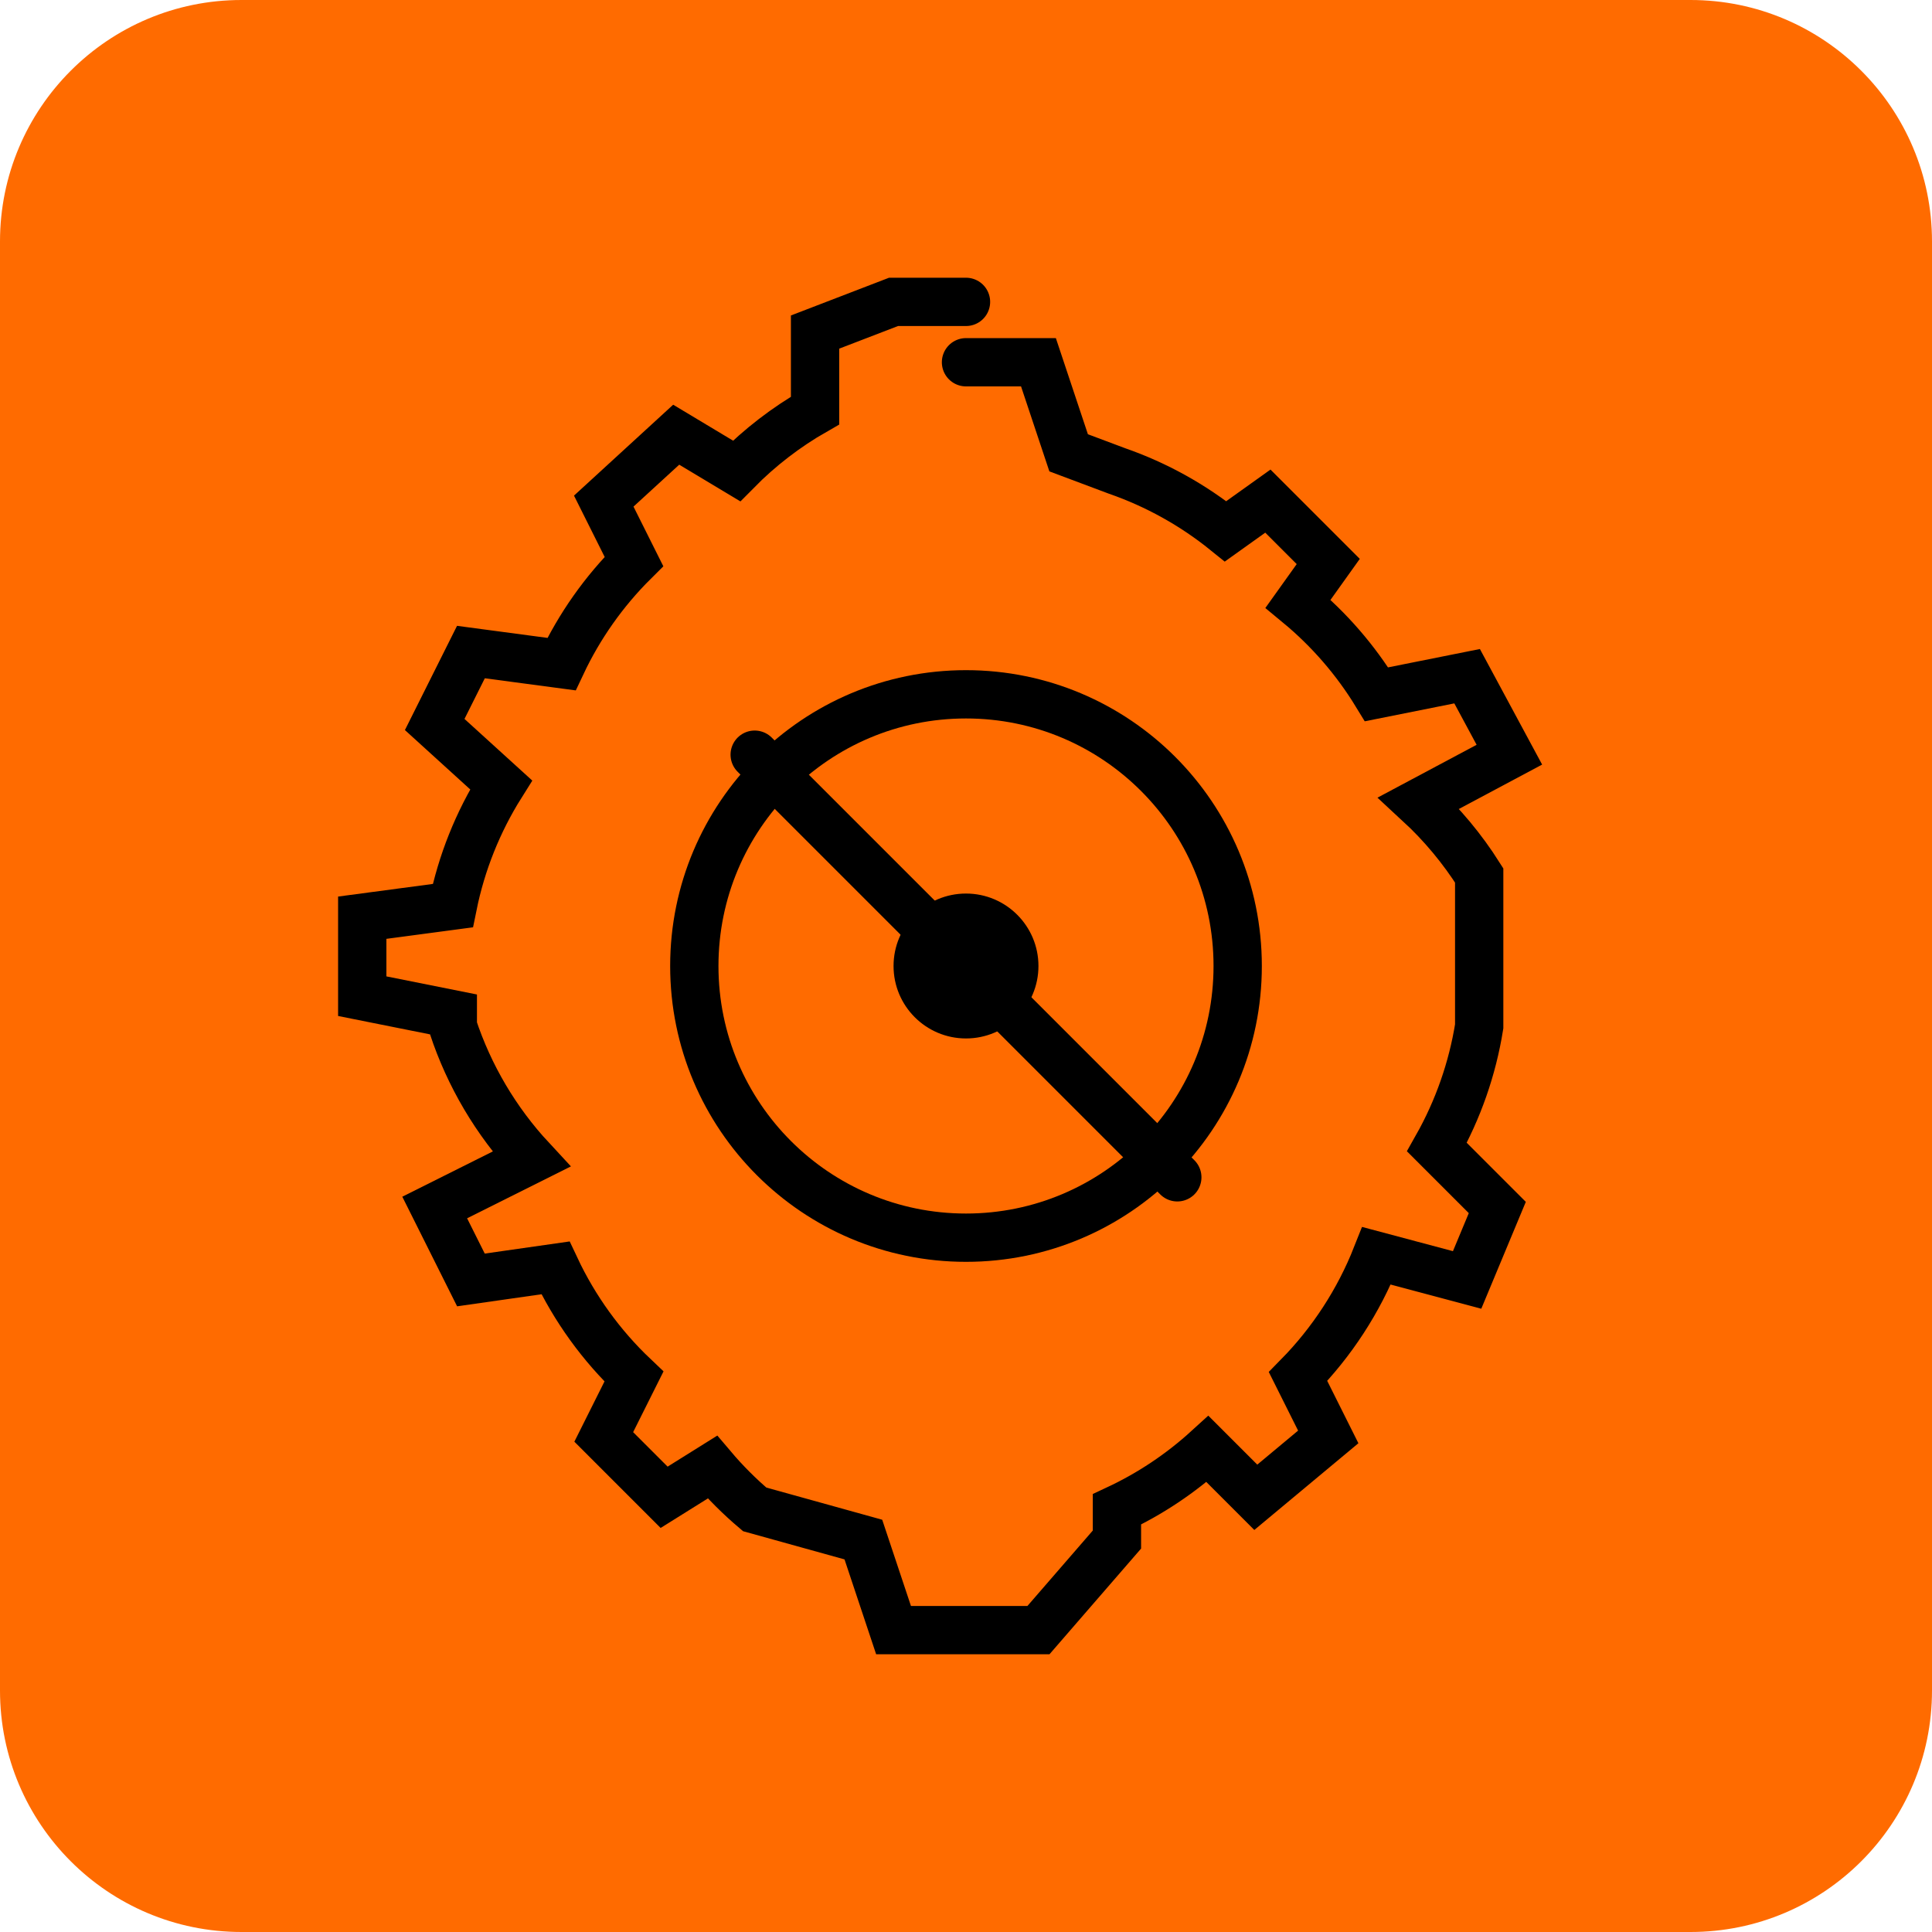
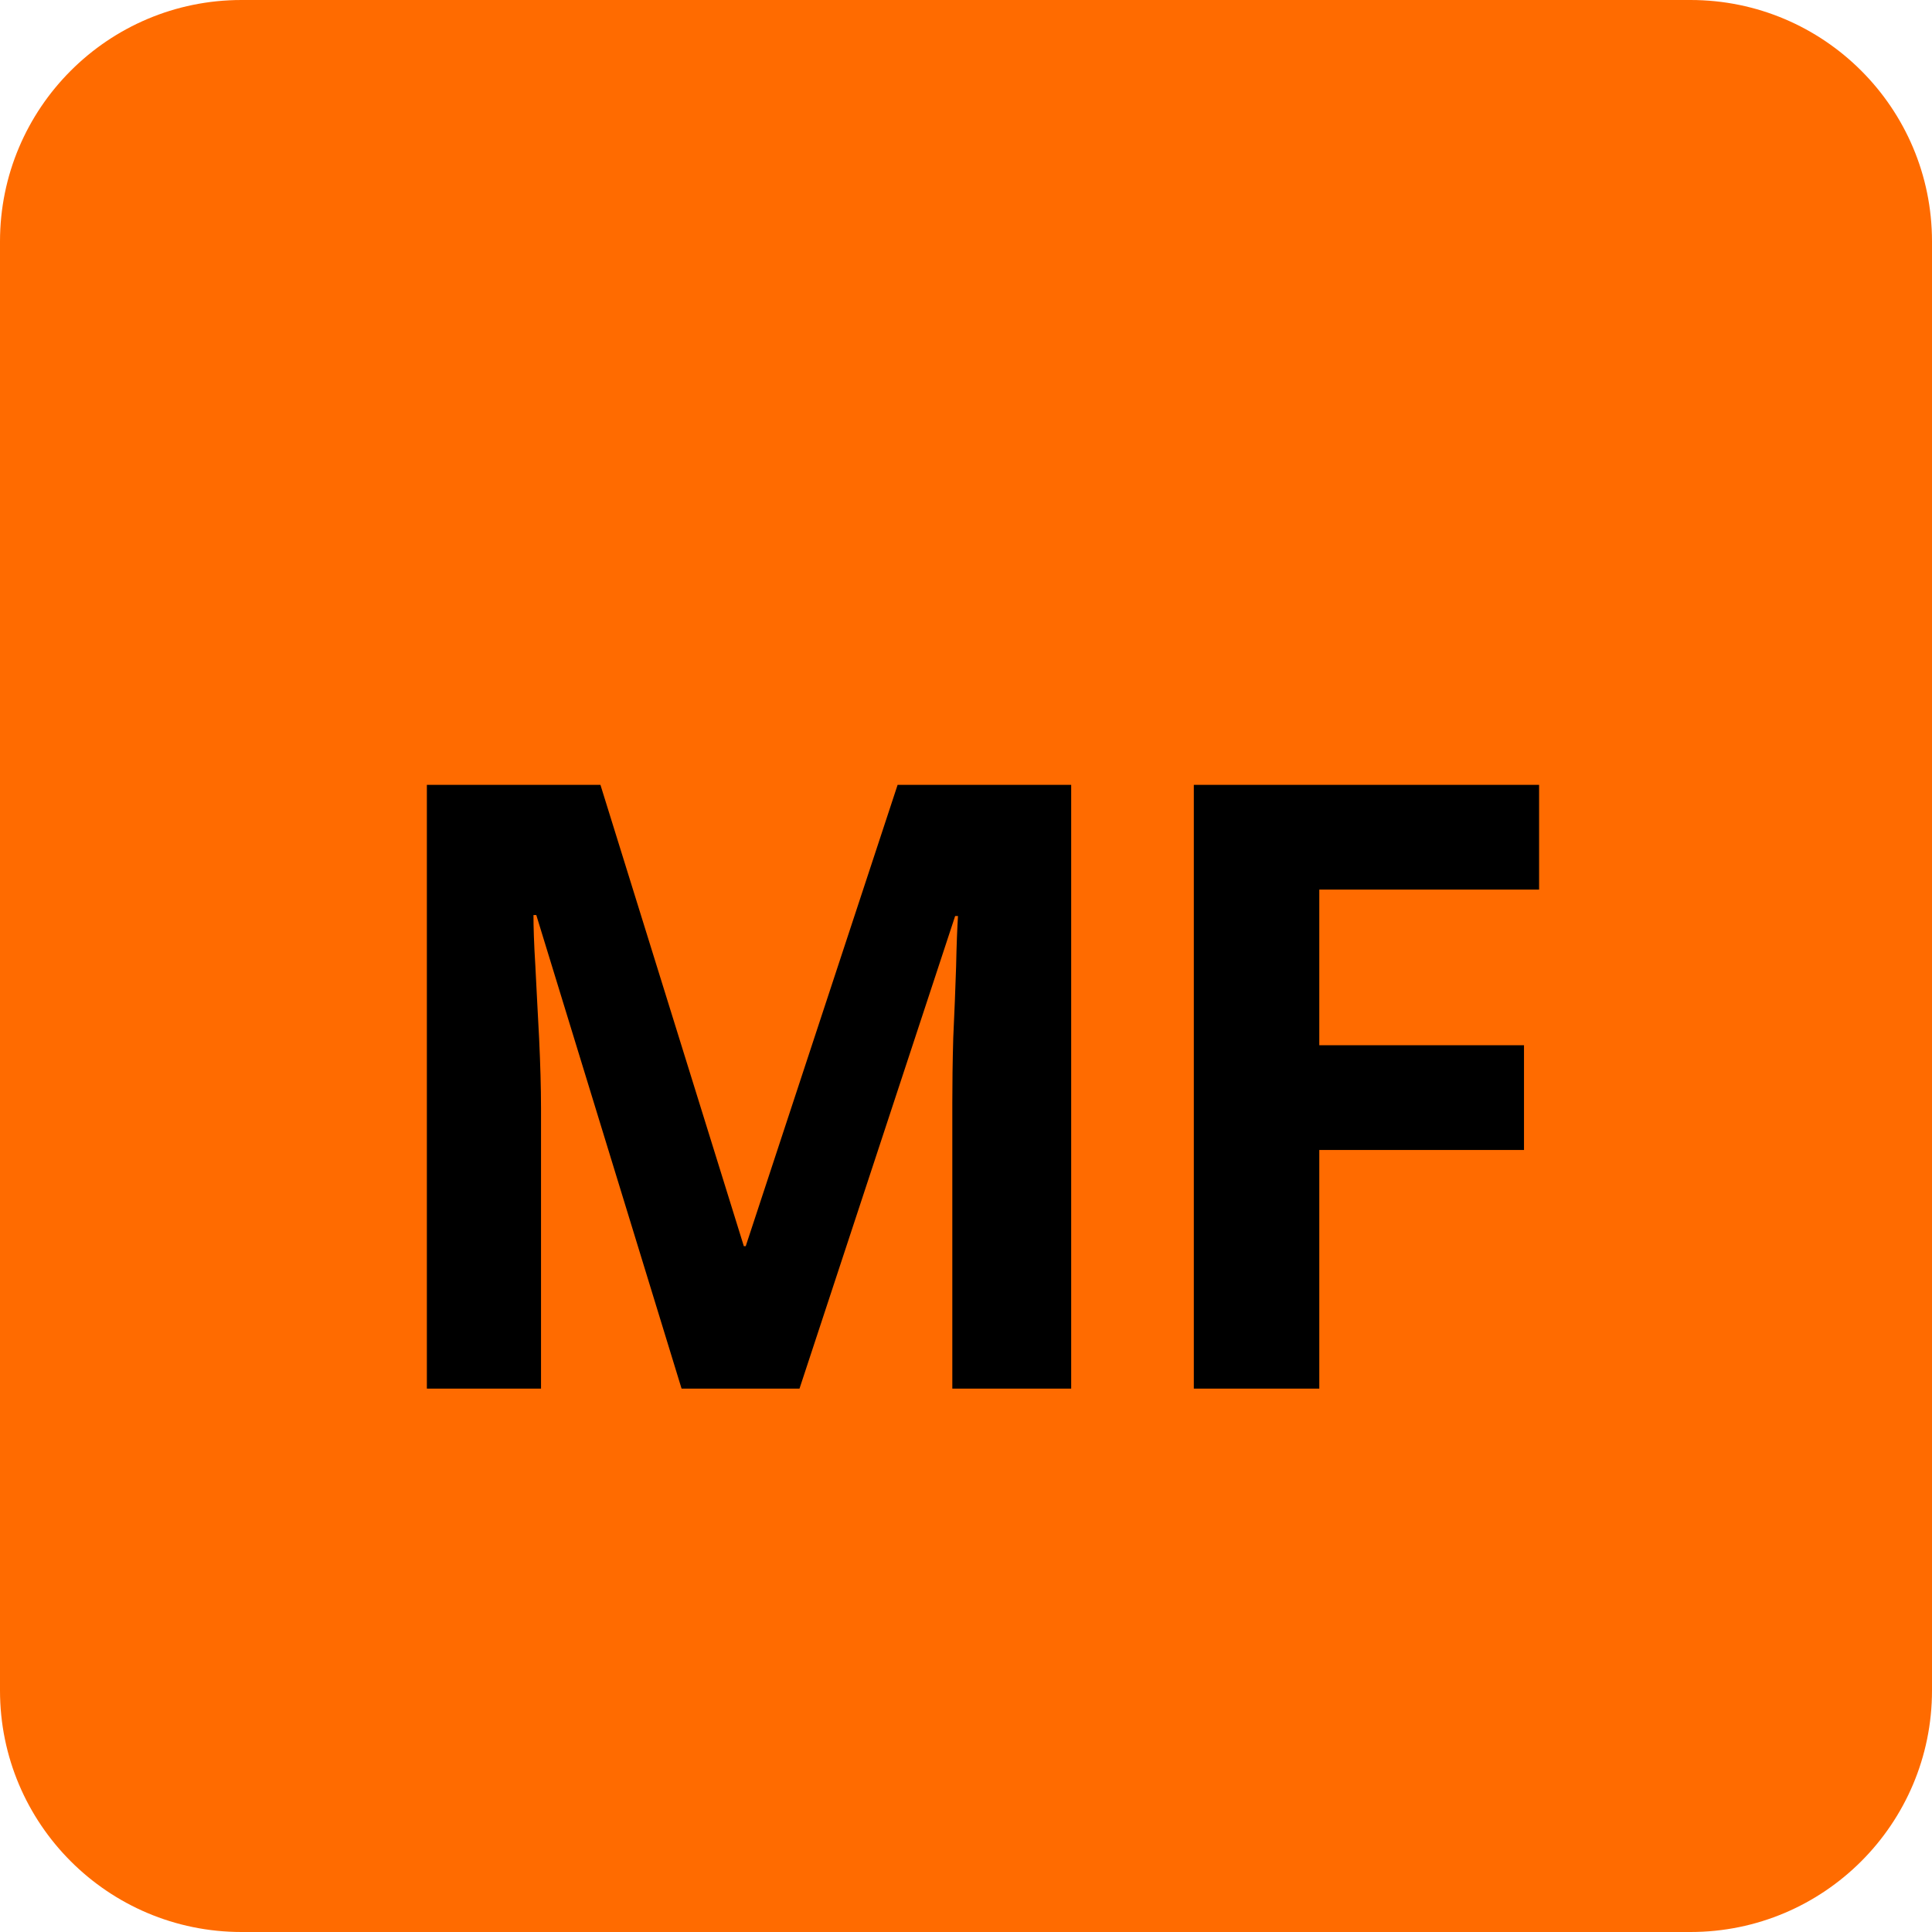
<svg xmlns="http://www.w3.org/2000/svg" viewBox="0 0 32 32" fill="none">
  <rect width="32" height="32" rx="4" fill="#FF6B00" />
-   <path d="M16 6 L17.2 6 L17.7 7.5 L18.5 7.8 A6 6 0 0 1 20.3 8.8 L21 8.3 L22 9.3 L21.5 10 A6 6 0 0 1 22.8 11.5 L24.3 11.2 L25 12.5 L23.5 13.3 A6 6 0 0 1 24.5 14.5 L24.5 16 L24.5 16.5 L24.5 17 A6 6 0 0 1 23.8 19 L24.8 20 L24.3 21.2 L22.8 20.8 A6 6 0 0 1 21.5 22.8 L22 23.8 L20.8 24.8 L20 24 A6 6 0 0 1 18.5 25 L18.5 25.5 L17.2 27 L16 27 L14.8 27 L14.3 25.5 L12.5 25 A6 6 0 0 1 11.8 24.3 L11 24.8 L10 23.8 L10.5 22.8 A6 6 0 0 1 9.2 21 L7.8 21.2 L7.2 20 L8.8 19.2 A6 6 0 0 1 7.5 17 L7.5 16.8 L6 16.5 L6 15.2 L7.5 15 A6 6 0 0 1 8.3 13 L7.2 12 L7.8 10.8 L9.3 11 A6 6 0 0 1 10.5 9.3 L10 8.3 L11.2 7.2 L12.2 7.8 A6 6 0 0 1 13.5 6.8 L13.5 5.5 L14.8 5 L16 5" stroke="#000000" stroke-width="0.8" stroke-linecap="round" fill="none" />
-   <circle cx="16" cy="16" r="4.5" stroke="#000000" stroke-width="0.8" fill="none" />
-   <line x1="12.5" y1="12.5" x2="19.5" y2="19.5" stroke="#000000" stroke-width="0.8" stroke-linecap="round" />
-   <circle cx="16" cy="16" r="1.2" fill="#000000" />
+   <text x="16" y="23" text-anchor="middle" font-family="Space Grotesk, sans-serif" font-weight="700" font-size="14" fill="#000000" letter-spacing="-0.5">MF</text>
</svg>
